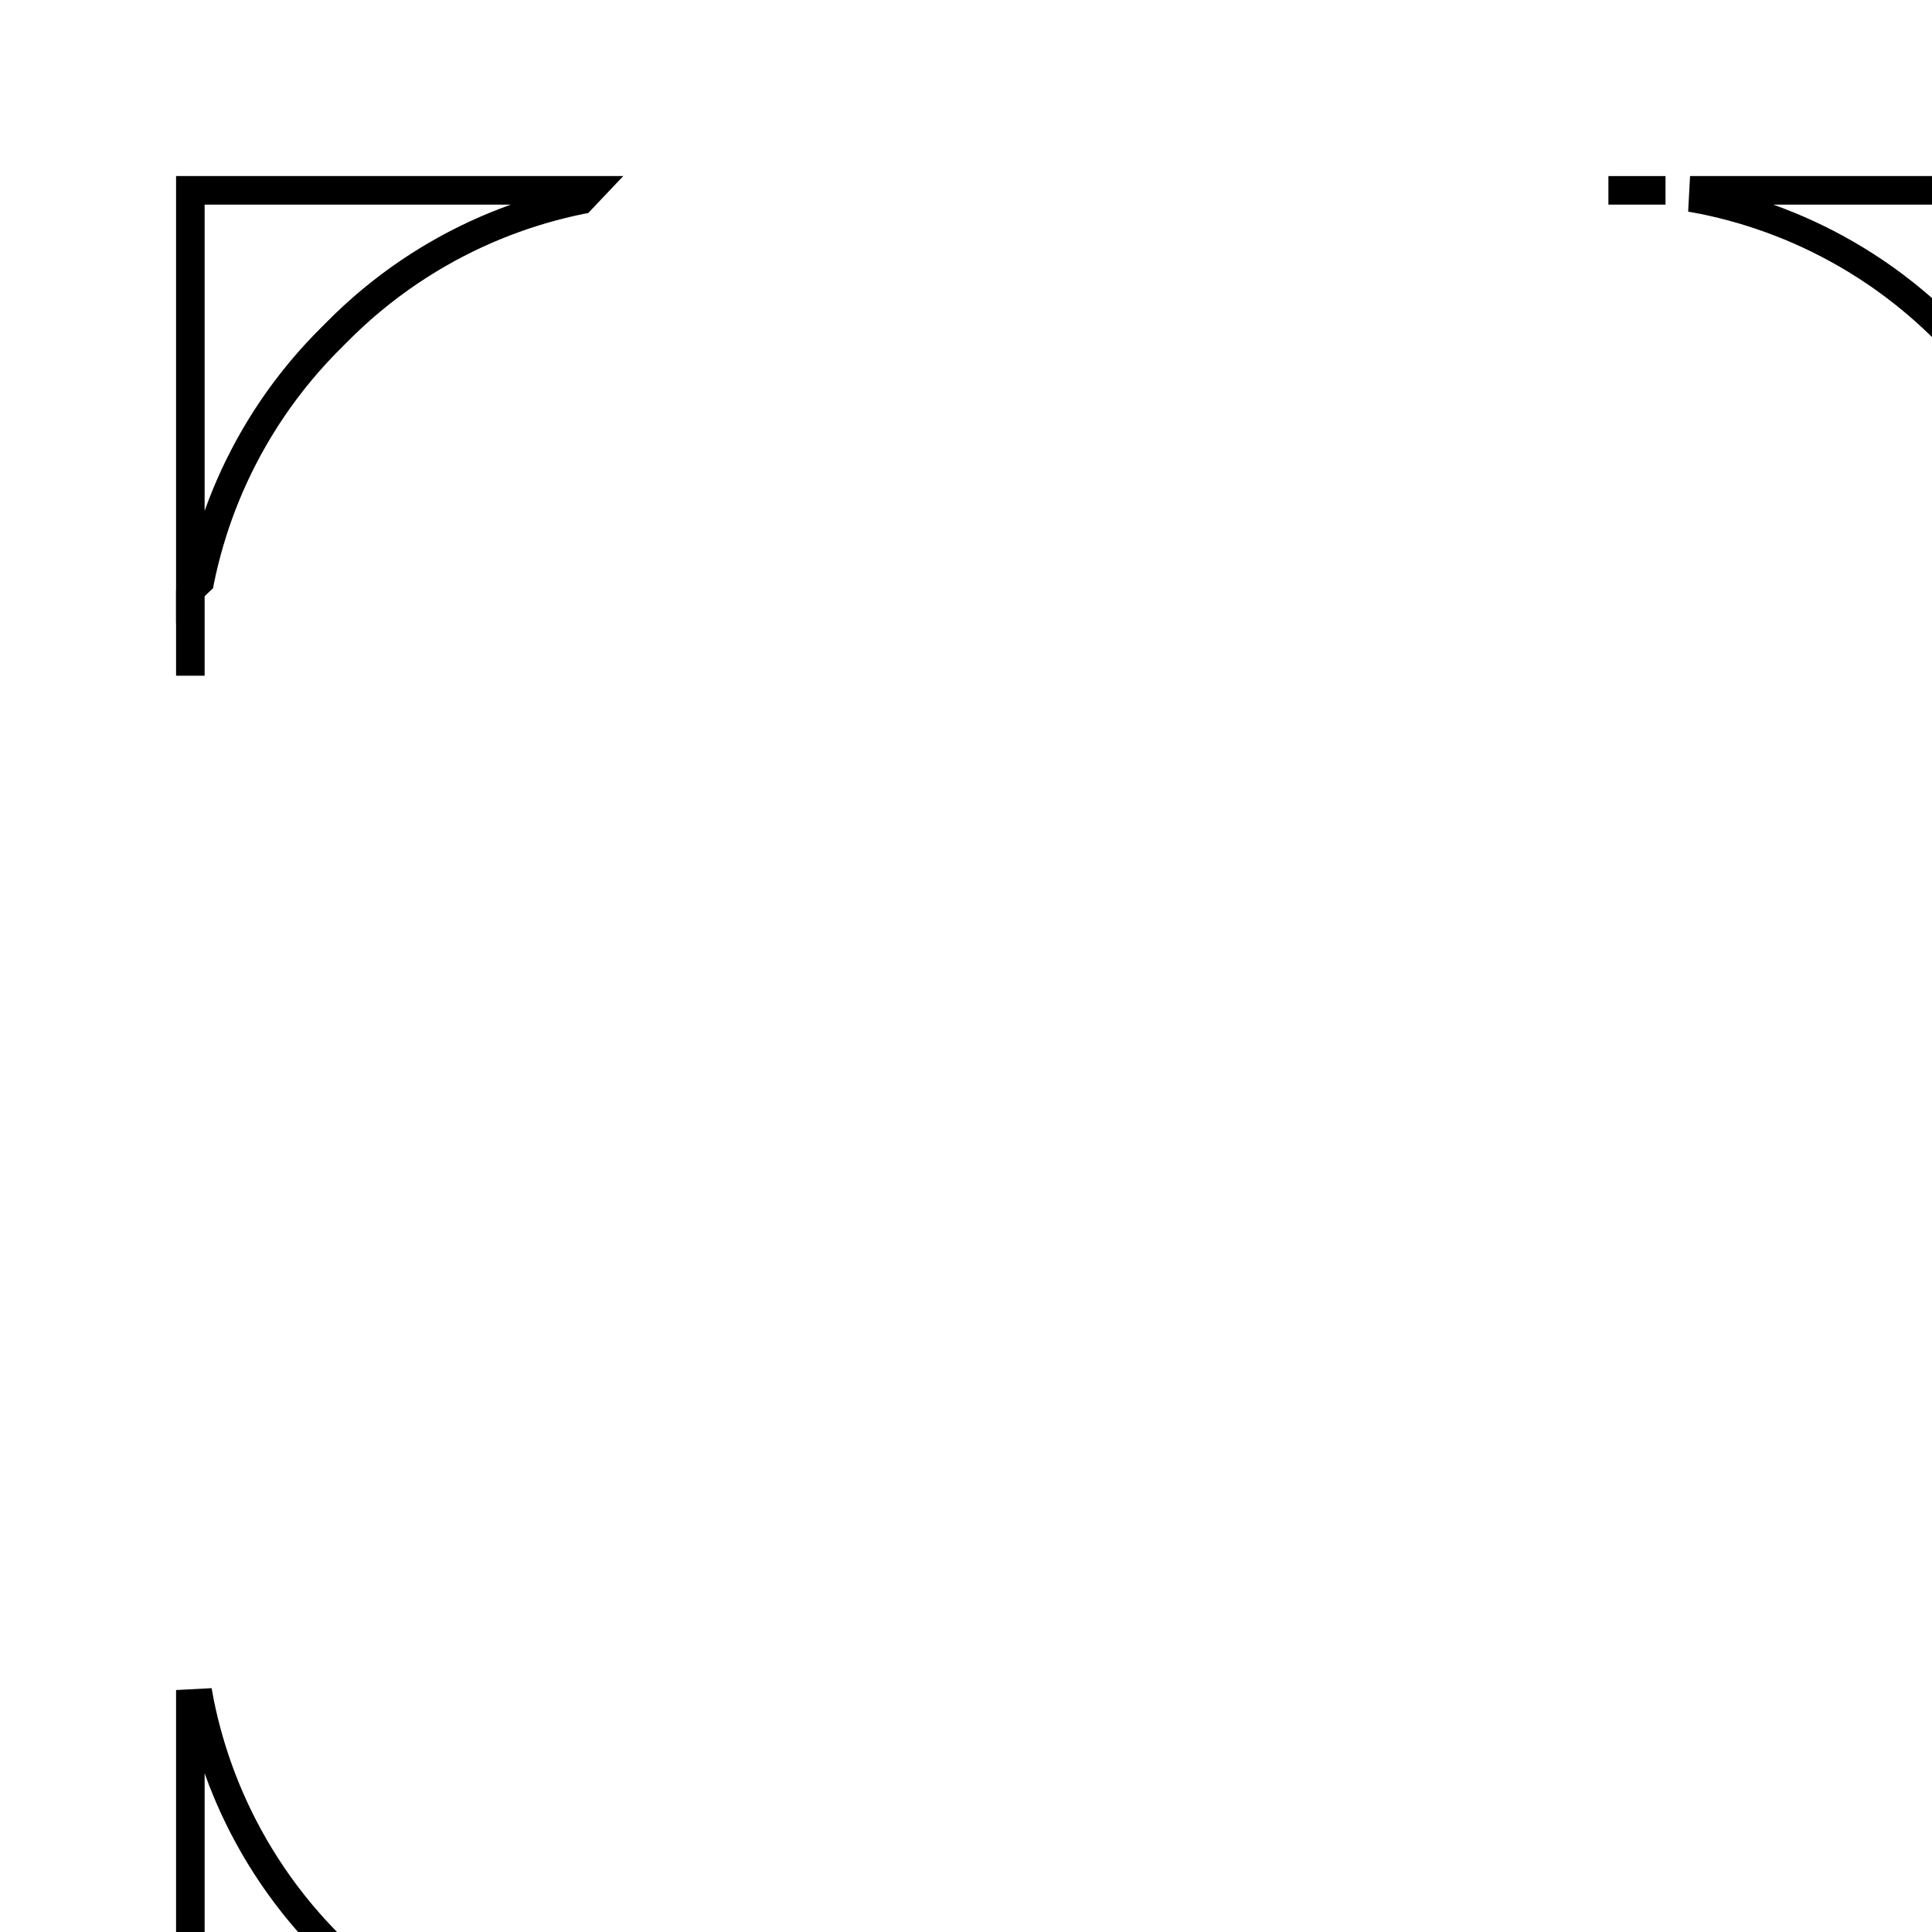
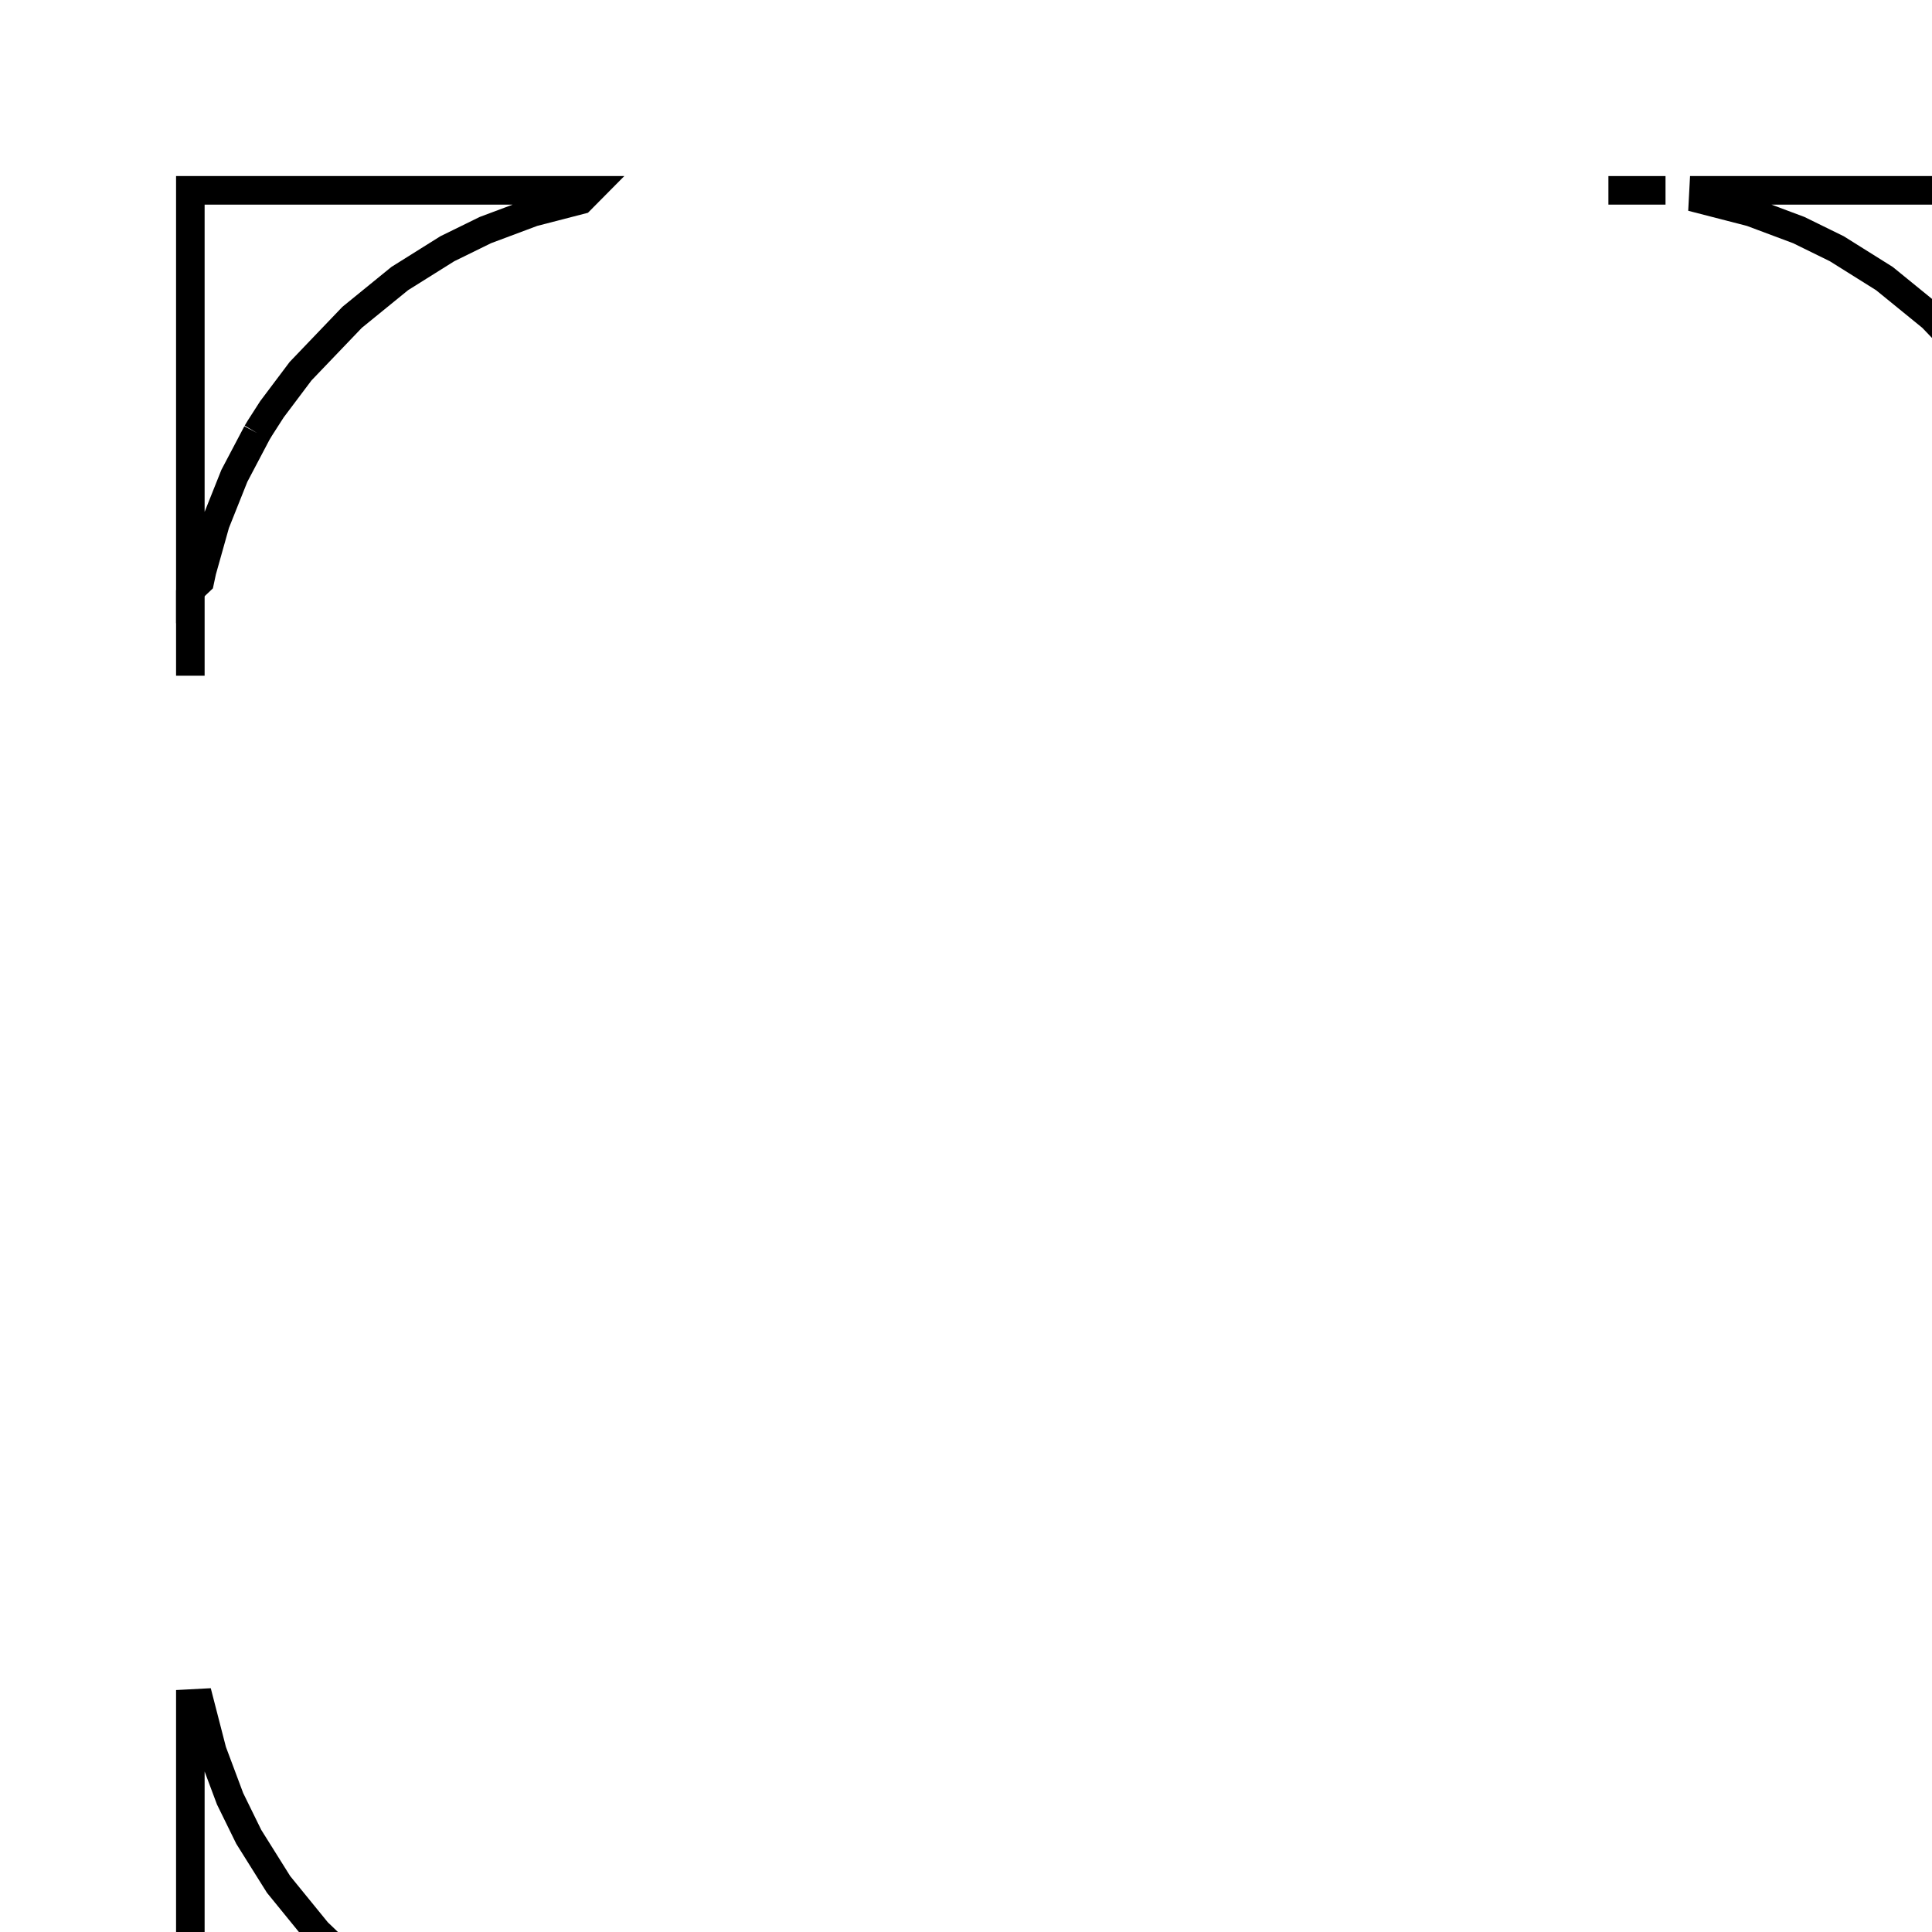
<svg xmlns="http://www.w3.org/2000/svg">
-   <path d="M220,175 L220,174 L220,173 L220,172 L220,171 L220,170 L220,169 L220,175" fill="none" stroke="black" stroke-width="3" />
-   <path d="M27,45.489 L26.699,46 L26.137,47 L26,47.254 L25.605,48 L25.1,49 L25,49.209 L24.624,50 L24.174,51 L24,51.409 L23.751,52 L23.353,53 L23,53.943 L22.979,54 L22.629,55 L22.303,56 L22,57 L22,57 L21.72,58 L21.462,59 L21.225,60 L21.01,61 L21,61.053 L20,62 L20,61 L20,60 L20,59 L20,58 L20,57 L20,56 L20,55 L20,54 L20,53 L20,52 L20,51 L20,50 L20,49 L20,48 L20,47 L20,46 L20,45 L20,44 L20,43 L20,42 L20,41 L20,40 L20,39 L20,38 L20,37 L20,36 L20,35 L20,34 L20,33 L20,32 L20,31 L20,30 L20,29 L20,28 L20,27 L20,26 L20,25 L20,24 L20,23 L20,22 L20,21 L20,20 L21,20 L22,20 L23,20 L24,20 L25,20 L26,20 L27,20 L28,20 L29,20 L30,20 L31,20 L32,20 L33,20 L34,20 L35,20 L36,20 L37,20 L38,20 L39,20 L40,20 L41,20 L42,20 L43,20 L44,20 L45,20 L46,20 L47,20 L47,20 L48,20 L49,20 L50,20 L50,20 L51,20 L52,20 L53,20 L53,20 L54,20 L55,20 L56,20 L56,20 L57,20 L58,20 L59,20 L59,20 L60,20 L61,20 L62,20 L61.053,21 L61,21.01 L60,21.225 L59,21.462 L58,21.72 L57,22 L57,22 L56,22.303 L55,22.629 L54,22.979 L53.943,23 L53,23.353 L52,23.751 L51.409,24 L51,24.174 L50,24.624 L49.209,25 L49,25.1 L48,25.605 L47.254,26 L47,26.137 L46,26.699 L45.489,27 L45,27.292 L44,27.917 L43.872,28 L43,28.576 L42.385,29 L42,29.27 L41,30 L41,30 L40,30.771 L39.713,31 L39,31.583 L38.506,32 L38,32.438 L37.372,33 L37,33.341 L36.303,34 L36,34.294 L35.289,35 L35,35.289 L34.294,36 L34,36.303 L33.341,37 L33,37.372 L32.438,38 L32,38.506 L31.583,39 L31,39.713 L30.771,40 L30,41 L30,41 L29.27,42 L29,42.385 L28.576,43 L28,43.872 L27.917,44 L27.292,45 L27,45.489" fill="none" stroke="black" stroke-width="3" />
-   <path d="M220,53 L220,53 L220,52 L220,51 L220,50 L220,50 L220,49 L220,48 L220,47 L220,47 L220,46 L220,45 L220,44 L220,43 L220,42 L220,41 L220,40 L220,39 L220,38 L220,37 L220,36 L220,35 L220,34 L220,33 L220,32 L220,31 L220,30 L220,29 L220,28 L220,27 L220,26 L220,25 L220,24 L220,23 L220,22 L220,21 L220,20 L219,20 L218,20 L217,20 L216,20 L215,20 L214,20 L213,20 L212,20 L211,20 L210,20 L209,20 L208,20 L207,20 L206,20 L205,20 L204,20 L203,20 L202,20 L201,20 L200,20 L199,20 L198,20 L197,20 L196,20 L195,20 L194,20 L193,20 L192,20 L191,20 L190,20 L189,20 L188,20 L187,20 L186,20 L185,20 L184,20 L183,20 L182,20 L181,20 L180,20 L179,20 L178.947,21 L179,21.01 L180,21.225 L181,21.462 L182,21.72 L183,22 L183,22 L184,22.303 L185,22.629 L186,22.979 L186.057,23 L187,23.353 L188,23.751 L188.591,24 L189,24.174 L190,24.624 L190.791,25 L191,25.1 L192,25.605 L192.746,26 L193,26.137 L194,26.699 L194.511,27 L195,27.292 L196,27.917 L196.128,28 L197,28.576 L197.615,29 L198,29.27 L199,30 L199,30 L200,30.771 L200.287,31 L201,31.583 L201.494,32 L202,32.438 L202.628,33 L203,33.341 L203.697,34 L204,34.294 L204.711,35 L205,35.289 L205.706,36 L206,36.303 L206.659,37 L207,37.372 L207.562,38 L208,38.506 L208.417,39 L209,39.713 L209.229,40 L210,41 L210,41 L210.73,42 L211,42.385 L211.424,43 L212,43.872 L212.083,44 L212.708,45 L213,45.489 L213.301,46 L213.863,47 L214,47.254 L214.395,48 L214.9,49 L215,49.209 L215.376,50 L215.826,51 L216,51.409 L216.249,52 L216.647,53 L217,53.943 L217.021,54 L217.371,55 L217.697,56 L218,57 L218,57 L218.28,58 L218.538,59 L218.775,60 L218.99,61 L219,61.053 L220,62 L220,61 L220,60 L220,59 L220,59 L220,58 L220,57 L220,56 L220,56 L220,55 L220,54 L220,53" fill="none" stroke="black" stroke-width="3" />
-   <path d="M62,220 L61,220 L60,220 L59,220 L62,220" fill="none" stroke="black" stroke-width="3" />
-   <path d="M169,20 L170,20 L171,20 L172,20 L173,20 L174,20 L175,20 L169,20" fill="none" stroke="black" stroke-width="3" />
-   <path d="M20,71 L20,70 L20,69 L20,68 L20,67 L20,66 L20,65 L20,64 L20,63 L20,62 L20,71" fill="none" stroke="black" stroke-width="3" />
-   <path d="M220,199 L220,200 L220,200 L220,201 L220,202 L220,203 L220,204 L220,204 L220,205 L220,199" fill="none" stroke="black" stroke-width="3" />
-   <path d="M220,186 L220,187 L220,187 L220,188 L220,189 L220,190 L220,191 L220,192 L220,192 L220,193 L220,186" fill="none" stroke="black" stroke-width="3" />
-   <path d="M220,219 L220,220 L219,220 L218,220 L217,220 L216,220 L215,220 L214,220 L213,220 L212,220 L211,220 L210,220 L209,220 L208,220 L207,220 L206,220 L205,220 L204,220 L203,220 L202,220 L201,220 L200,220 L199,220 L198,220 L197,220 L196,220 L195,220 L194,220 L193,220 L192,220 L191,220 L190,220 L189,220 L188,220 L187,220 L186,220 L185,220 L184,220 L183,220 L182,220 L181,220 L180,220 L179,220 L178.947,219 L179,218.99 L180,218.775 L181,218.538 L182,218.28 L183,218 L183,218 L184,217.697 L185,217.371 L186,217.021 L186.057,217 L187,216.647 L188,216.249 L188.591,216 L189,215.826 L190,215.376 L190.791,215 L191,214.9 L192,214.395 L192.746,214 L193,213.863 L194,213.301 L194.511,213 L195,212.708 L196,212.083 L196.128,212 L197,211.424 L197.615,211 L198,210.73 L199,210 L200,209.229 L200.287,209 L201,208.417 L201.494,208 L202,207.562 L202.628,207 L203,206.659 L203.697,206 L204,205.706 L204.711,205 L205,204.711 L205.706,204 L206,203.697 L206.659,203 L207,202.628 L207.562,202 L208,201.494 L208.417,201 L209,200.287 L209.229,200 L210,199 L210.73,198 L211,197.615 L211.424,197 L212,196.128 L212.083,196 L212.708,195 L213,194.511 L213.301,194 L213.863,193 L214,192.746 L214.395,192 L214.9,191 L215,190.791 L215.376,190 L215.826,189 L216,188.591 L216.249,188 L216.647,187 L217,186.057 L217.021,186 L217.371,185 L217.697,184 L218,183 L218.28,182 L218.538,181 L218.775,180 L218.99,179 L219,178.947 L220,179 L220,180 L220,180 L220,181 L220,182 L220,183 L220,219" fill="none" stroke="black" stroke-width="3" />
-   <path d="M220,217 L220,216 L220,216 L220,215 L220,214 L220,213 L220,212 L220,212 L220,211 L220,217" fill="none" stroke="black" stroke-width="3" />
-   <path d="M56,220 L55,220 L54,220 L53,220 L52,220 L51,220 L50,220 L49,220 L48,220 L47,220 L56,220" fill="none" stroke="black" stroke-width="3" />
-   <path d="M21,220 L20,220 L20,219 L20,218 L20,217 L20,216 L20,215 L20,214 L20,213 L20,212 L20,211 L20,210 L20,209 L20,208 L20,207 L20,206 L20,205 L20,204 L20,203 L20,202 L20,201 L20,200 L20,199 L20,198 L20,197 L20,196 L20,195 L20,194 L20,193 L20,192 L20,191 L20,190 L20,189 L20,188 L20,187 L20,186 L20,185 L20,184 L20,183 L20,182 L20,181 L20,180 L20,179 L21,178.947 L21.01,179 L21.225,180 L21.462,181 L21.72,182 L22,183 L22,183 L22.303,184 L22.629,185 L22.979,186 L23,186.057 L23.353,187 L23.751,188 L24,188.591 L24.174,189 L24.624,190 L25,190.791 L25.1,191 L25.605,192 L26,192.746 L26.137,193 L26.699,194 L27,194.511 L27.292,195 L27.917,196 L28,196.128 L28.576,197 L29,197.615 L29.27,198 L30,199 L30,199 L30.771,200 L31,200.287 L31.583,201 L32,201.494 L32.438,202 L33,202.628 L33.341,203 L34,203.697 L34.294,204 L35,204.711 L35.289,205 L36,205.706 L36.303,206 L37,206.659 L37.372,207 L38,207.562 L38.506,208 L39,208.417 L39.713,209 L40,209.229 L41,210 L41,210 L42,210.73 L42.385,211 L43,211.424 L43.872,212 L44,212.083 L45,212.708 L45.489,213 L46,213.301 L47,213.863 L47.254,214 L48,214.395 L49,214.9 L49.209,215 L50,215.376 L51,215.826 L51.409,216 L52,216.249 L53,216.647 L53.943,217 L54,217.021 L55,217.371 L56,217.697 L57,218 L57,218 L58,218.28 L59,218.538 L60,218.775 L61,218.99 L61.053,219 L62,220 L63,220 L64,220 L65,220 L66,220 L67,220 L68,220 L69,220 L70,220 L71,220 L21,220" fill="none" stroke="black" stroke-width="3" />
-   <path d="M30,220 L29,220 L28,220 L27,220 L26,220 L25,220 L24,220 L23,220 L30,220" fill="none" stroke="black" stroke-width="3" />
-   <path d="M43,220 L42,220 L41,220 L40,220 L39,220 L38,220 L37,220 L36,220 L35,220 L43,220" fill="none" stroke="black" stroke-width="3" />
+   <path d="M220,175 L220,169 L220,175" fill="none" stroke="black" stroke-width="3" />
+   <path d="M27,45.489 L24.624,50 L22.629,55 L21.225,60 L21,61.053 L20,62 L20,20 L62,20 L61,21.01 L56,22.303 L51,24.174 L47,26.137 L42,29.27 L37,33.341 L31.583,39 L28.576,43 L27.292,45 L27,45.489" fill="none" stroke="black" stroke-width="3" />
+   <path d="M220,53 L220,20 L179,20 L178.947,21 L184,22.303 L189,24.174 L193,26.137 L198,29.27 L203,33.341 L208.417,39 L211.424,43 L214.395,48 L216.647,53 L218.28,58 L219,61.053 L220,62 L220,54 L220,53" fill="none" stroke="black" stroke-width="3" />
+   <path d="M62,220 L59,220 L62,220" fill="none" stroke="black" stroke-width="3" />
+   <path d="M169,20 L175,20 L169,20" fill="none" stroke="black" stroke-width="3" />
+   <path d="M20,71 L20,62 L20,71" fill="none" stroke="black" stroke-width="3" />
+   <path d="M220,199 L220,205 L220,199" fill="none" stroke="black" stroke-width="3" />
+   <path d="M220,186 L220,193 L220,186" fill="none" stroke="black" stroke-width="3" />
+   <path d="M220,219 L220,220 L179,220 L178.947,219 L184,217.697 L189,215.826 L193,213.863 L198,210.73 L203,206.659 L208.417,201 L211.424,197 L214.395,192 L216.647,187 L218.28,182 L219,178.947 L220,179 L220,183 L220,219" fill="none" stroke="black" stroke-width="3" />
+   <path d="M220,217 L220,211 L220,217" fill="none" stroke="black" stroke-width="3" />
+   <path d="M56,220 L47,220 L56,220" fill="none" stroke="black" stroke-width="3" />
+   <path d="M21,220 L20,220 L20,179 L21,178.947 L22.303,184 L24.174,189 L26.137,193 L29.27,198 L33.341,203 L39,208.417 L43,211.424 L48,214.395 L53,216.647 L58,218.28 L61.053,219 L62,220 L71,220 L21,220" fill="none" stroke="black" stroke-width="3" />
+   <path d="M30,220 L23,220 L30,220" fill="none" stroke="black" stroke-width="3" />
+   <path d="M43,220 L35,220 L43,220" fill="none" stroke="black" stroke-width="3" />
</svg>
